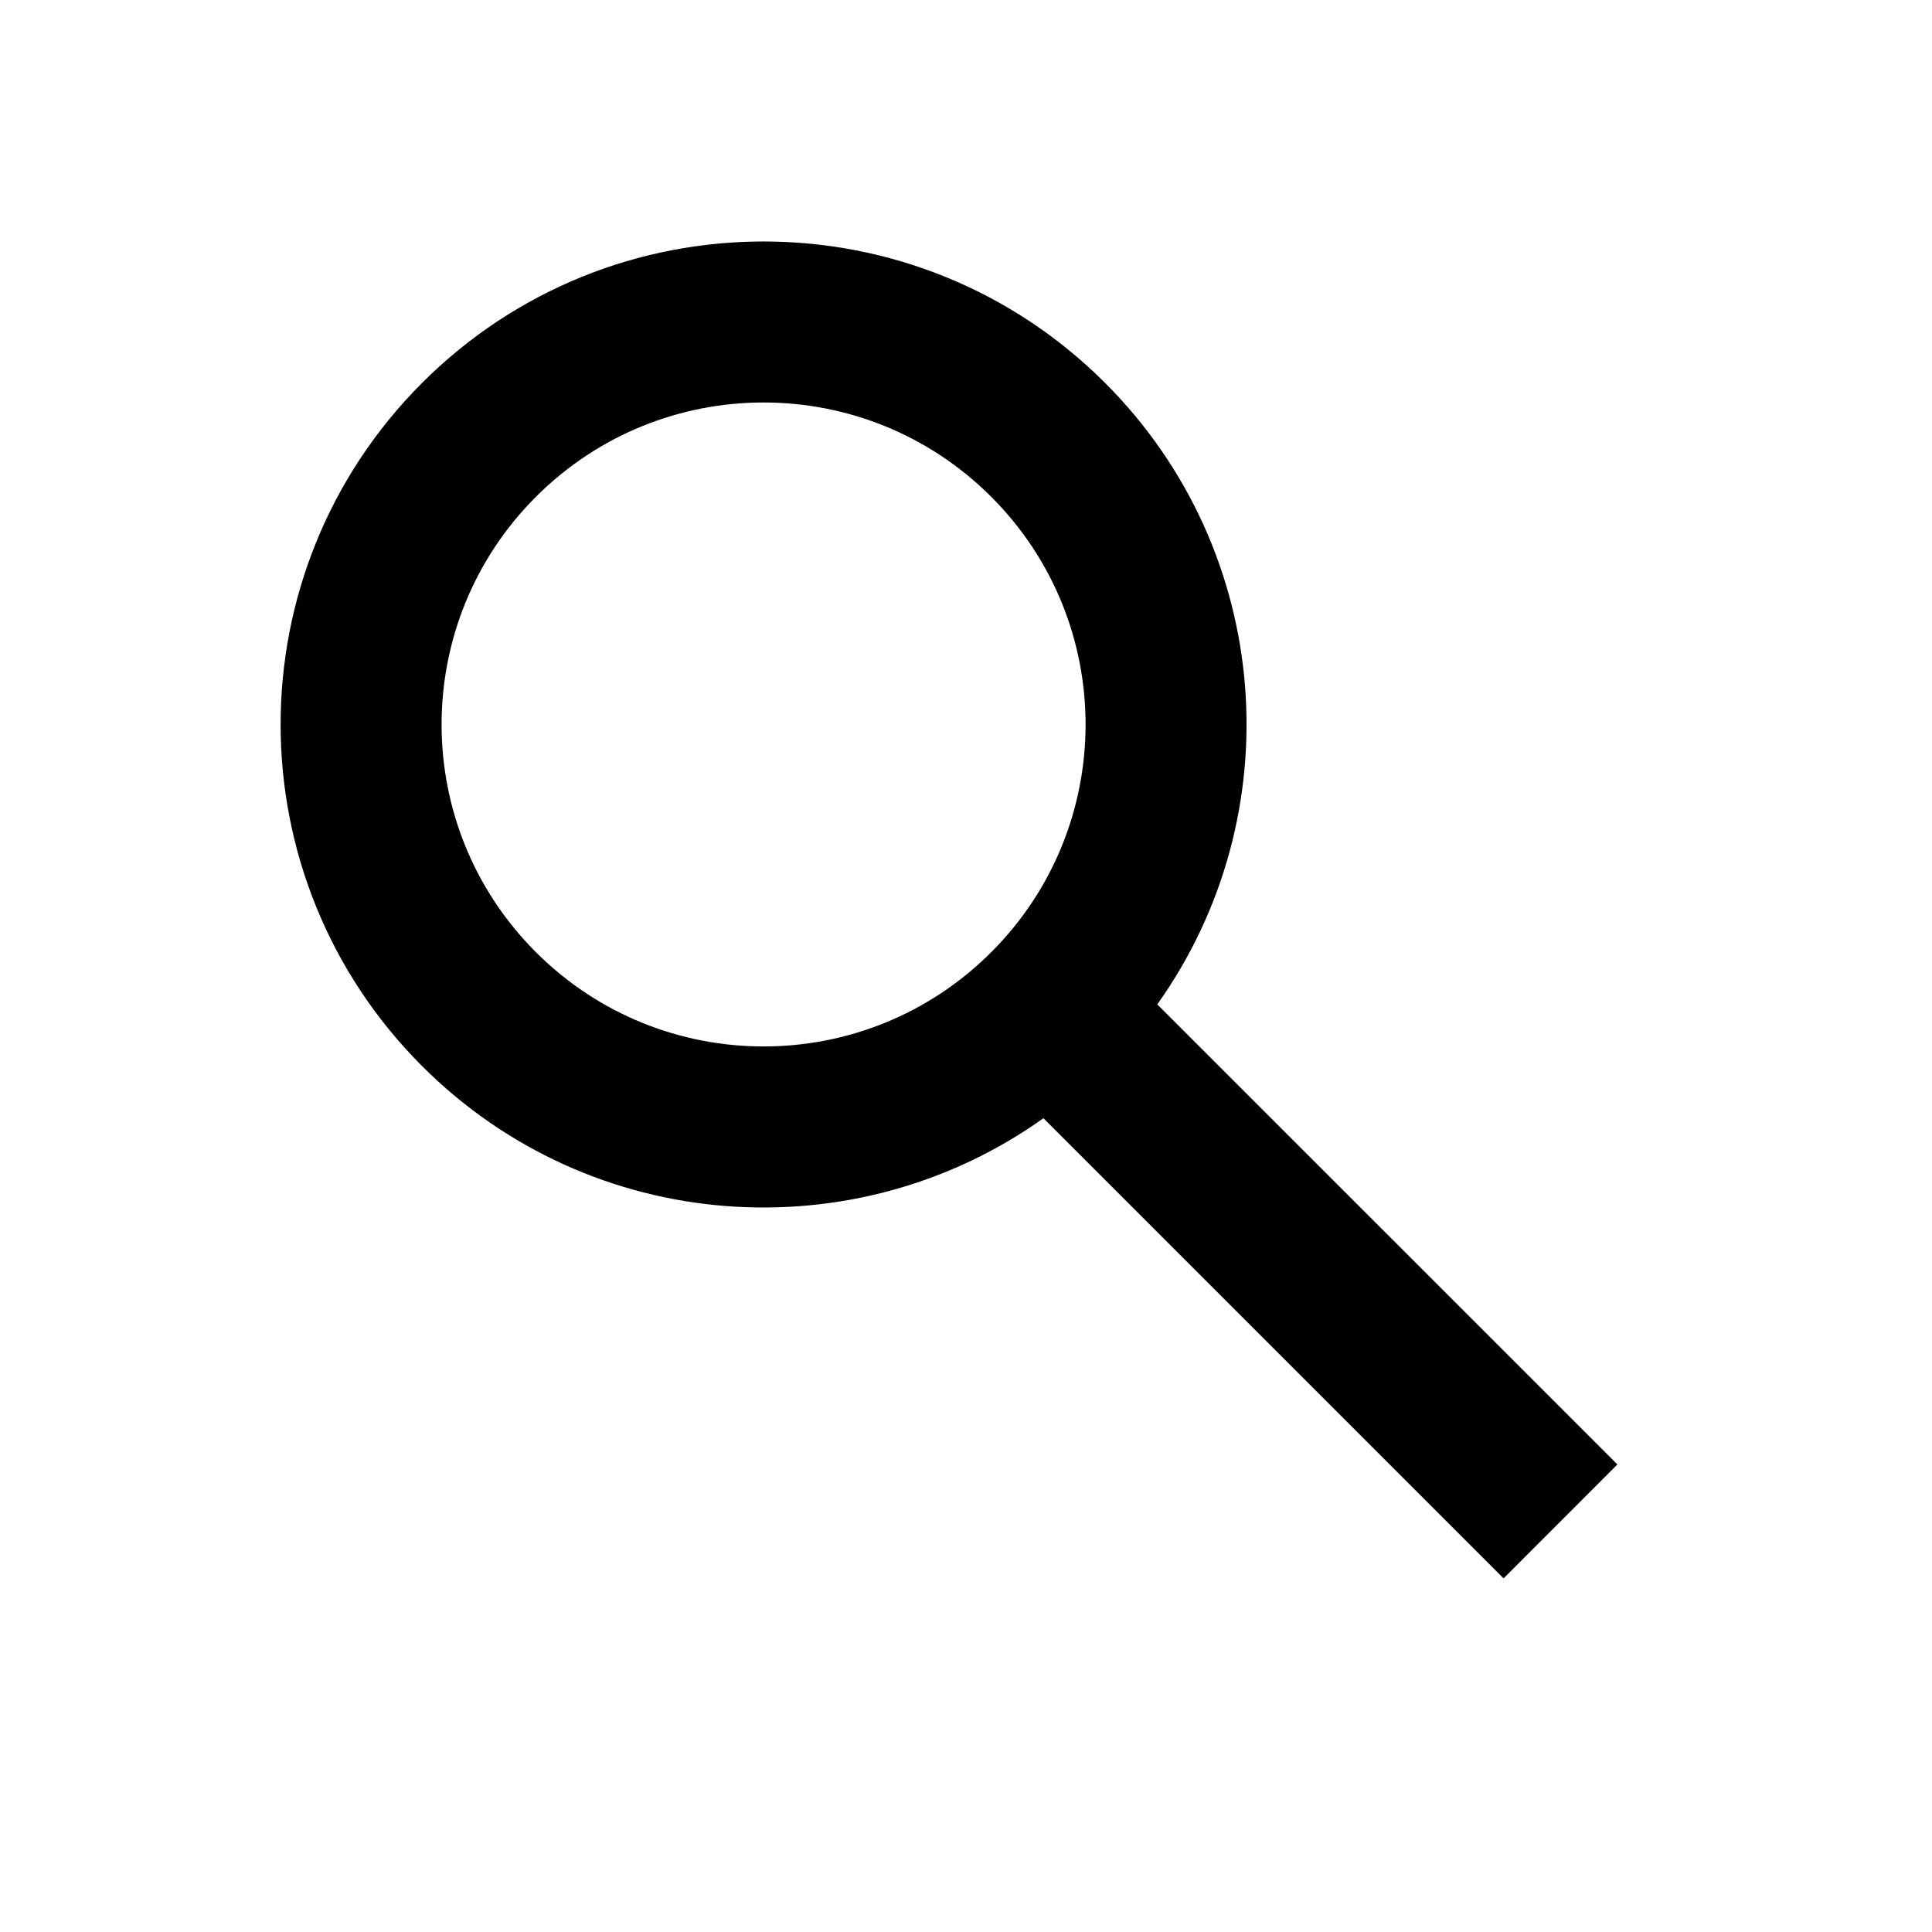
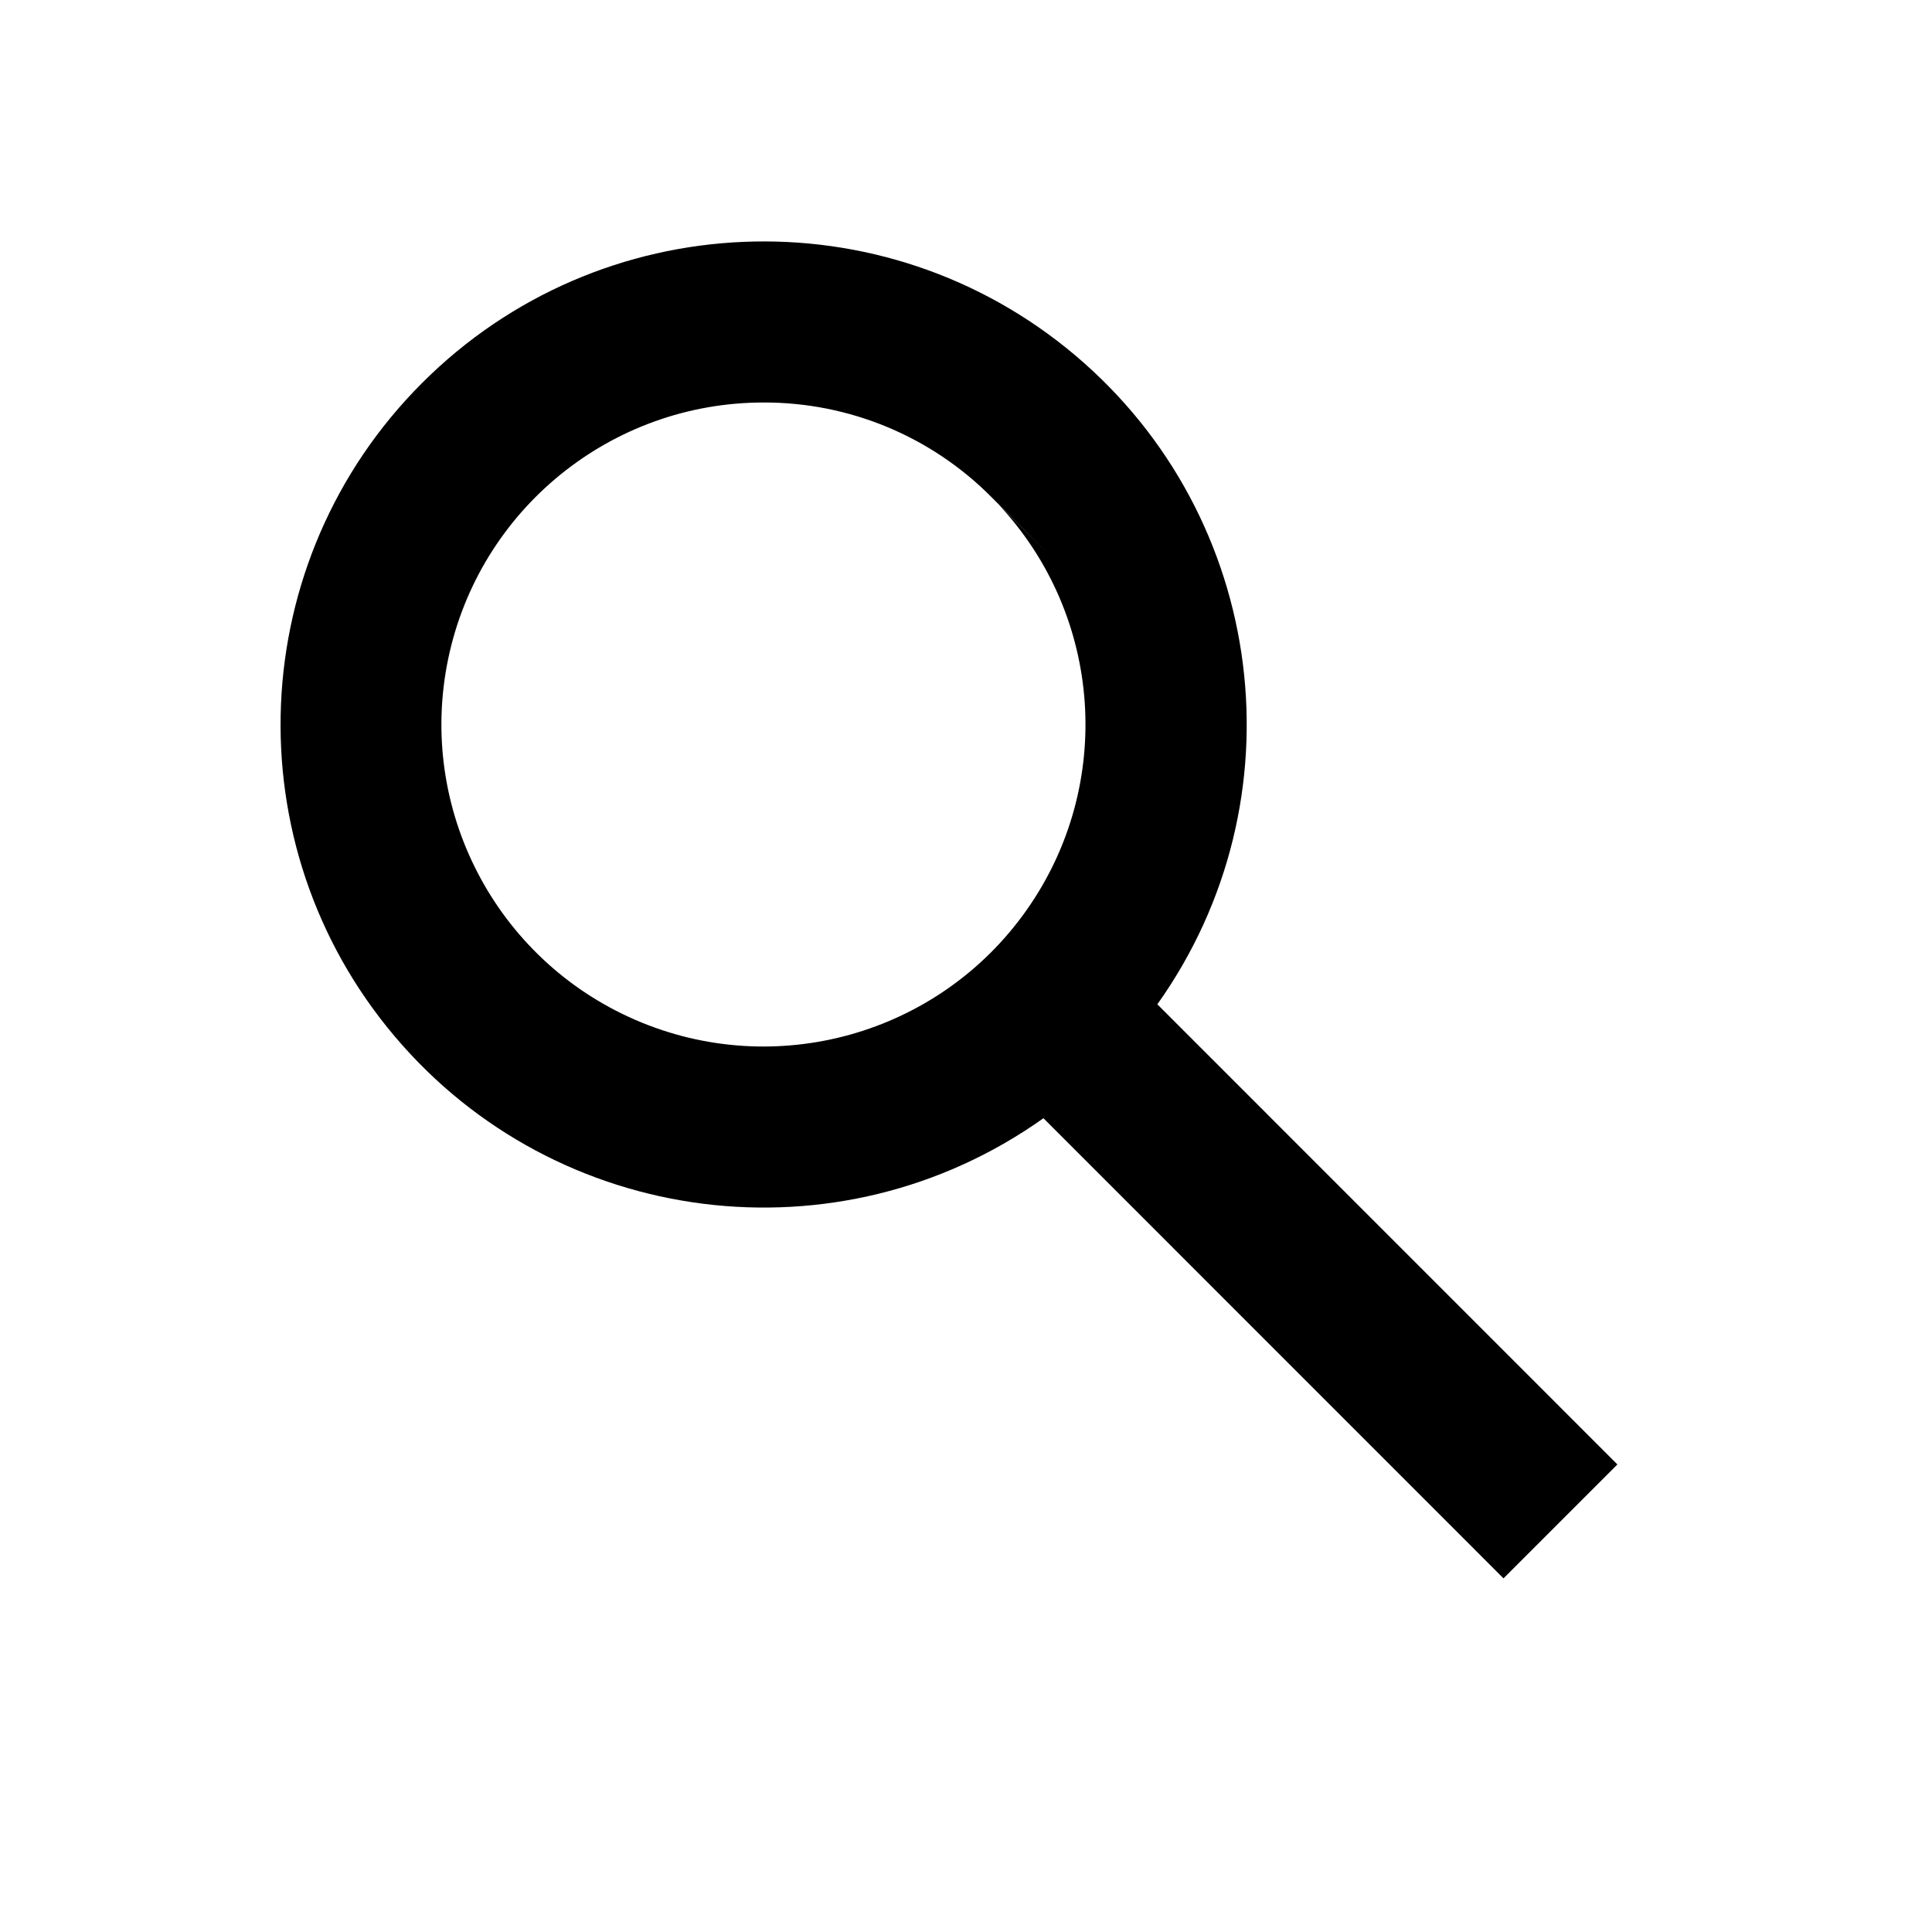
<svg xmlns="http://www.w3.org/2000/svg" width="24" height="24" viewBox="0 0 24 24" fill="none">
-   <path fill-rule="evenodd" clip-rule="evenodd" d="M14.376 12.477C16.046 10.134 15.83 6.86 13.728 4.757C11.385 2.414 7.586 2.414 5.243 4.757C2.9 7.101 2.9 10.899 5.243 13.243C7.345 15.345 10.619 15.561 12.962 13.891L18.678 19.607L20.092 18.192L14.376 12.477ZM12.314 6.172C13.876 7.734 13.876 10.266 12.314 11.828C10.752 13.39 8.219 13.39 6.657 11.828C5.095 10.266 5.095 7.734 6.657 6.172C8.219 4.609 10.752 4.609 12.314 6.172Z" fill="black" />
+   <path d="M18.677 19.607L12.962 13.891C10.42 15.698 6.916 15.256 4.903 12.874C2.889 10.492 3.037 6.964 5.243 4.758C7.448 2.551 10.976 2.403 13.359 4.416C15.742 6.43 16.185 9.933 14.377 12.476L20.092 18.192L18.678 19.606L18.677 19.607ZM9.485 5C7.589 5 5.953 6.331 5.567 8.187C5.182 10.044 6.154 11.916 7.894 12.67C9.634 13.424 11.664 12.853 12.755 11.302C13.847 9.751 13.699 7.647 12.402 6.264L13.007 6.864L12.325 6.184L12.313 6.172C11.565 5.419 10.546 4.997 9.485 5Z" fill="black" />
</svg>
